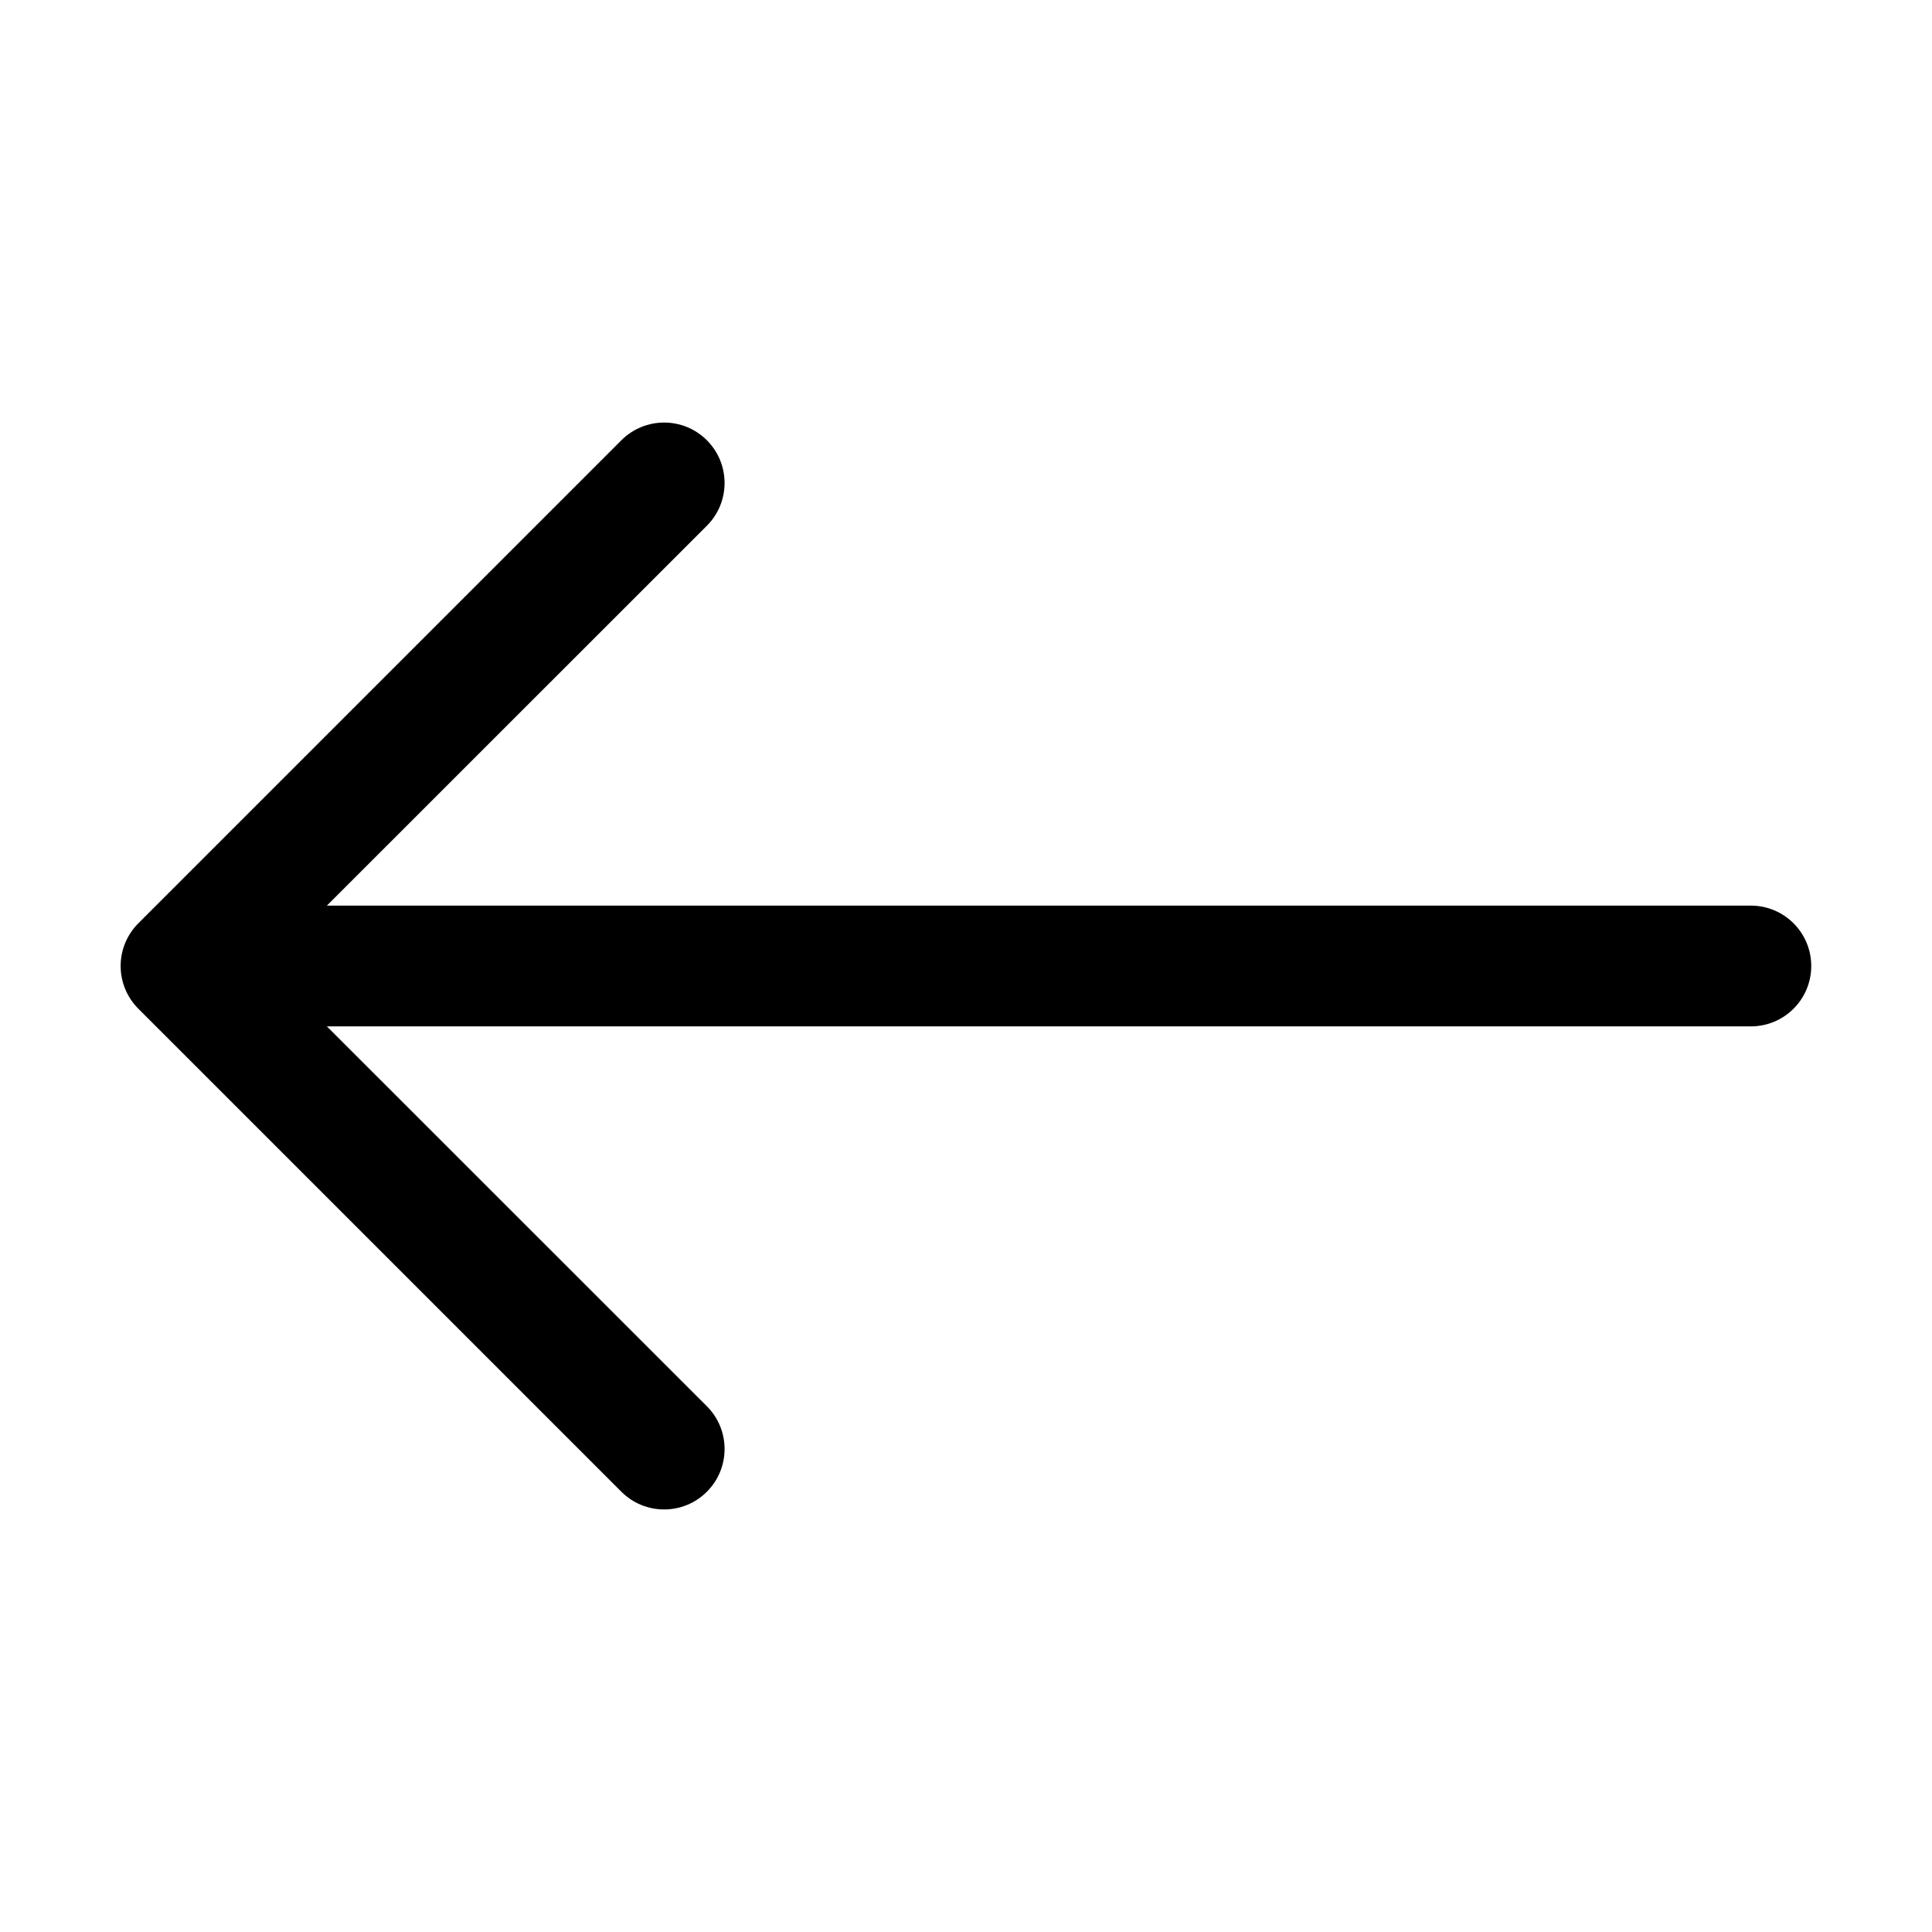
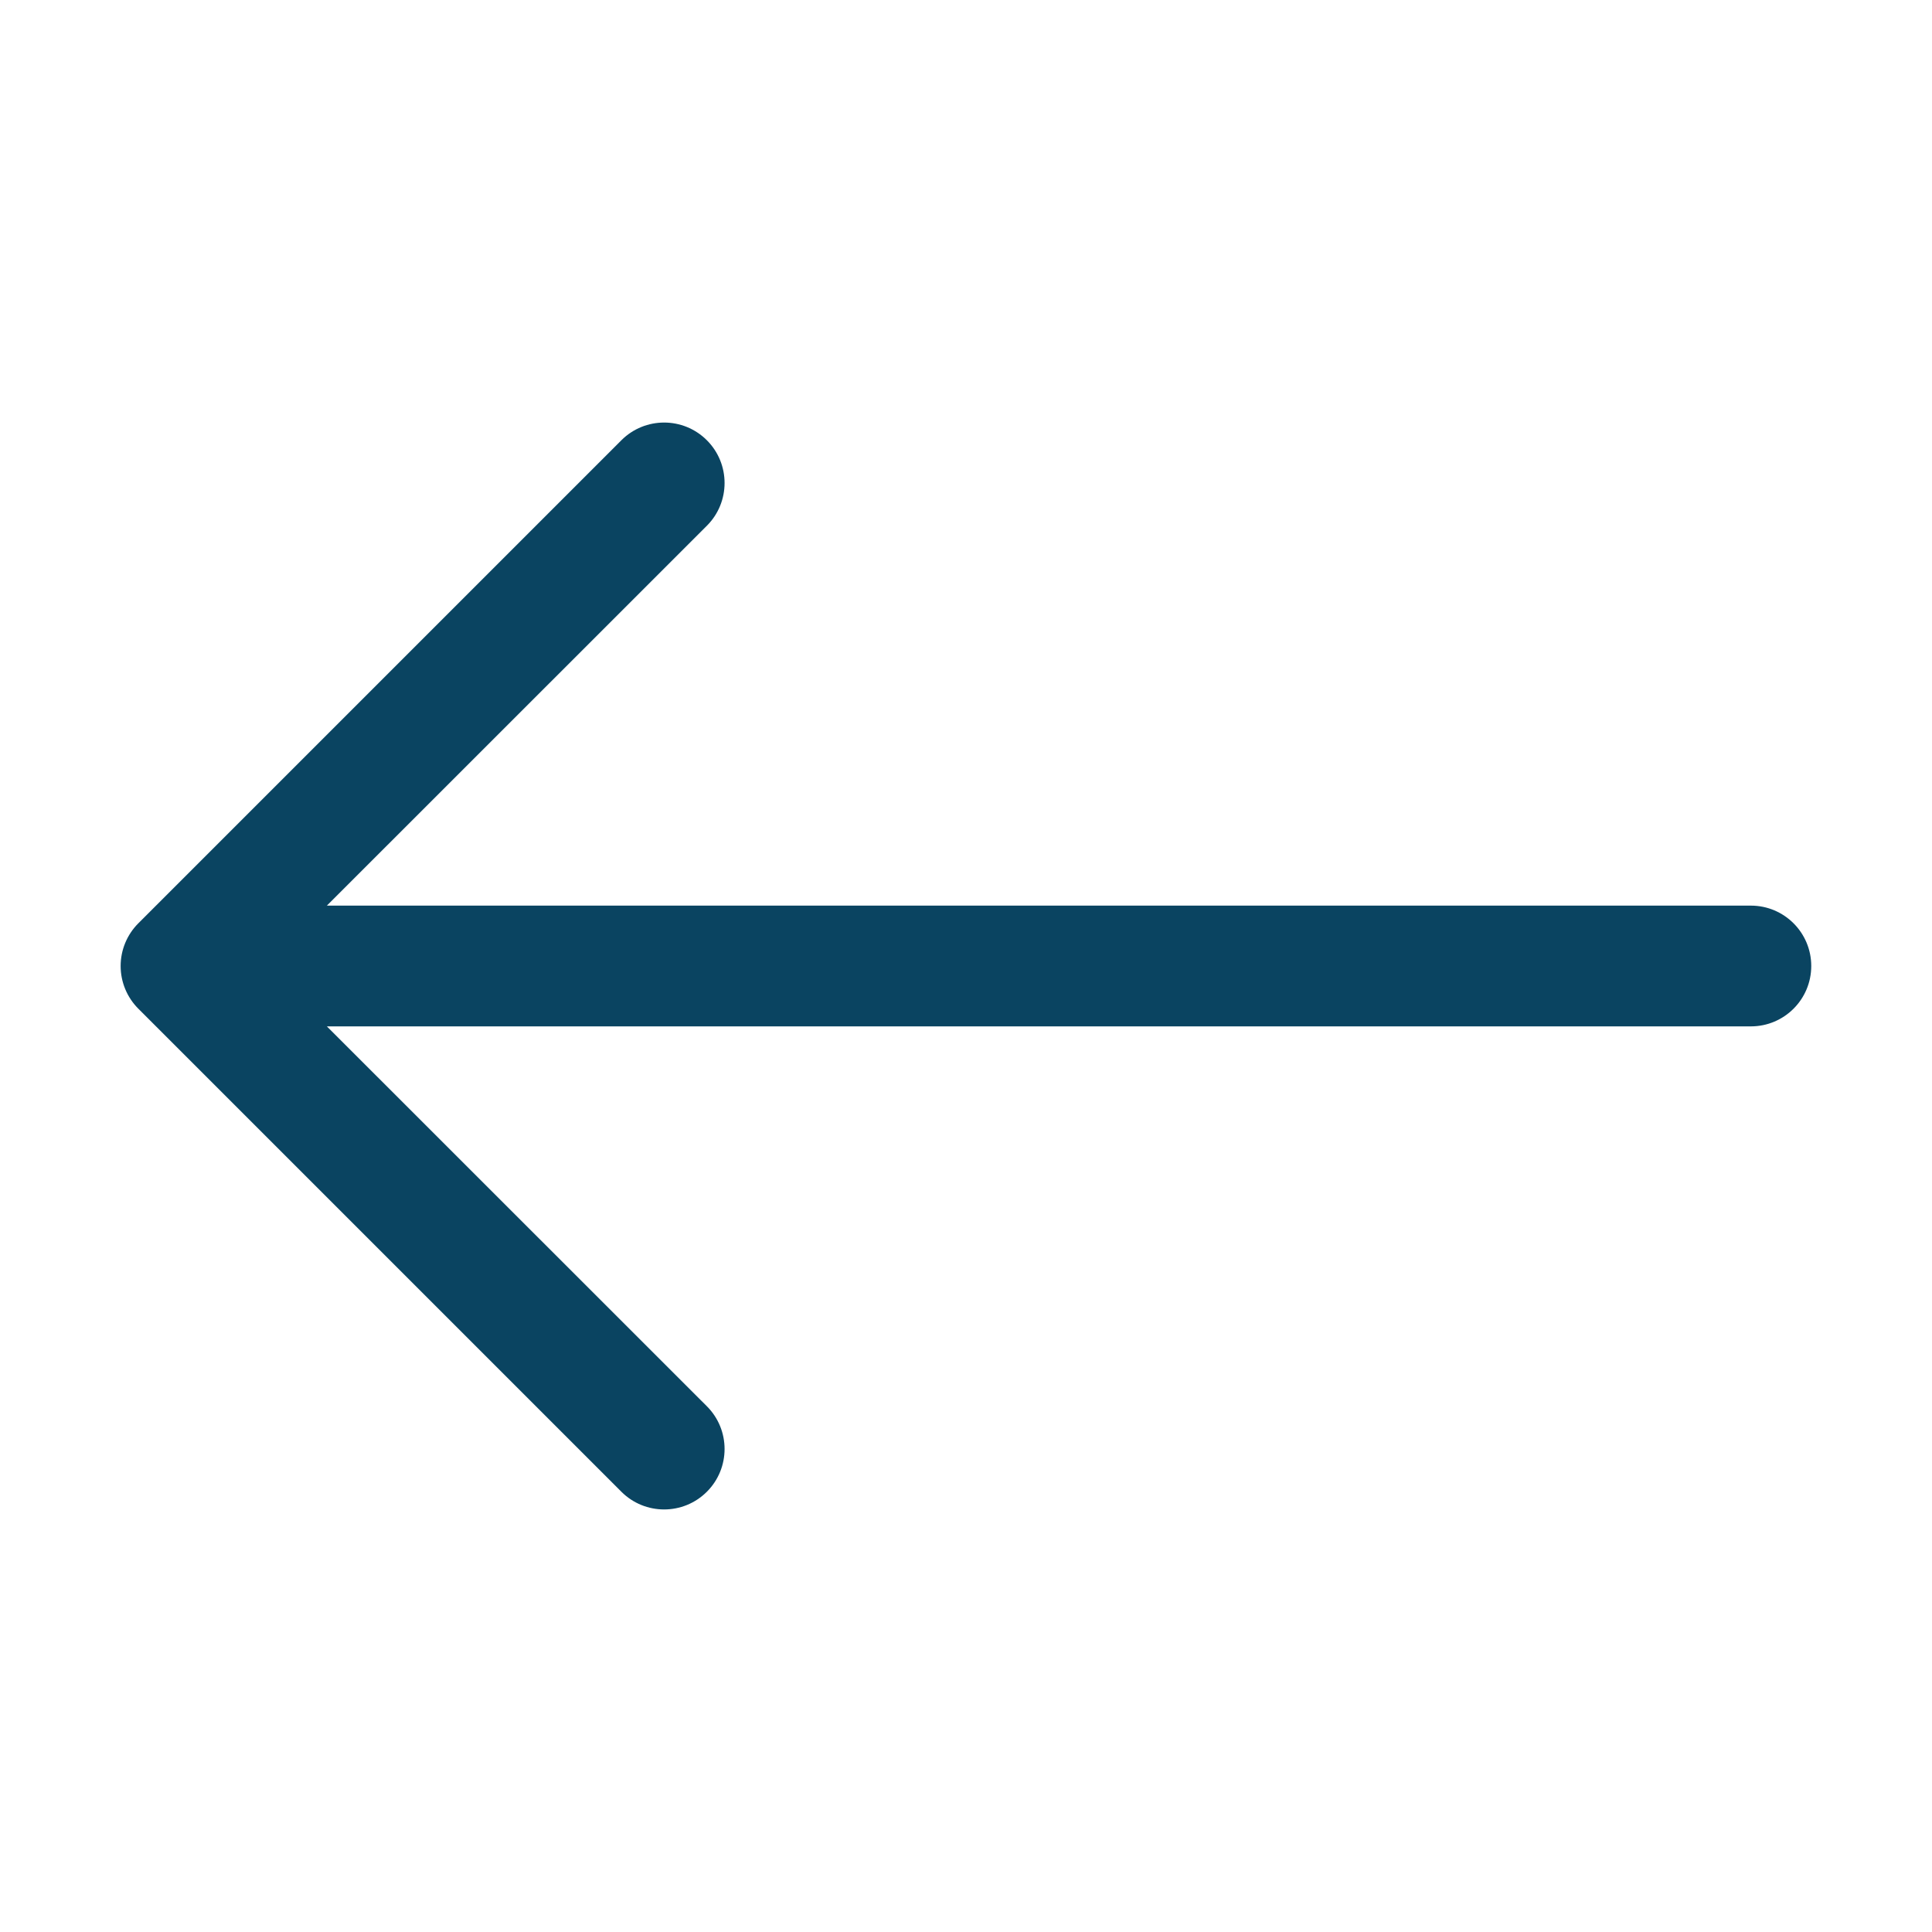
- <svg xmlns="http://www.w3.org/2000/svg" width="16" height="16" fill="currentColor" class="bi bi-arrow-left" viewBox="0 0 16 16">
+ <svg xmlns="http://www.w3.org/2000/svg" width="16" height="16" fill="rgb(10, 68, 97)" class="bi bi-arrow-left" viewBox="0 0 16 16">
  <path fill-rule="evenodd" d="M15 8a.5.5 0 0 0-.5-.5H2.707l3.147-3.146a.5.5 0 1 0-.708-.708l-4 4a.5.5 0 0 0 0 .708l4 4a.5.5 0 0 0 .708-.708L2.707 8.5H14.5A.5.5 0 0 0 15 8z" />
</svg>
